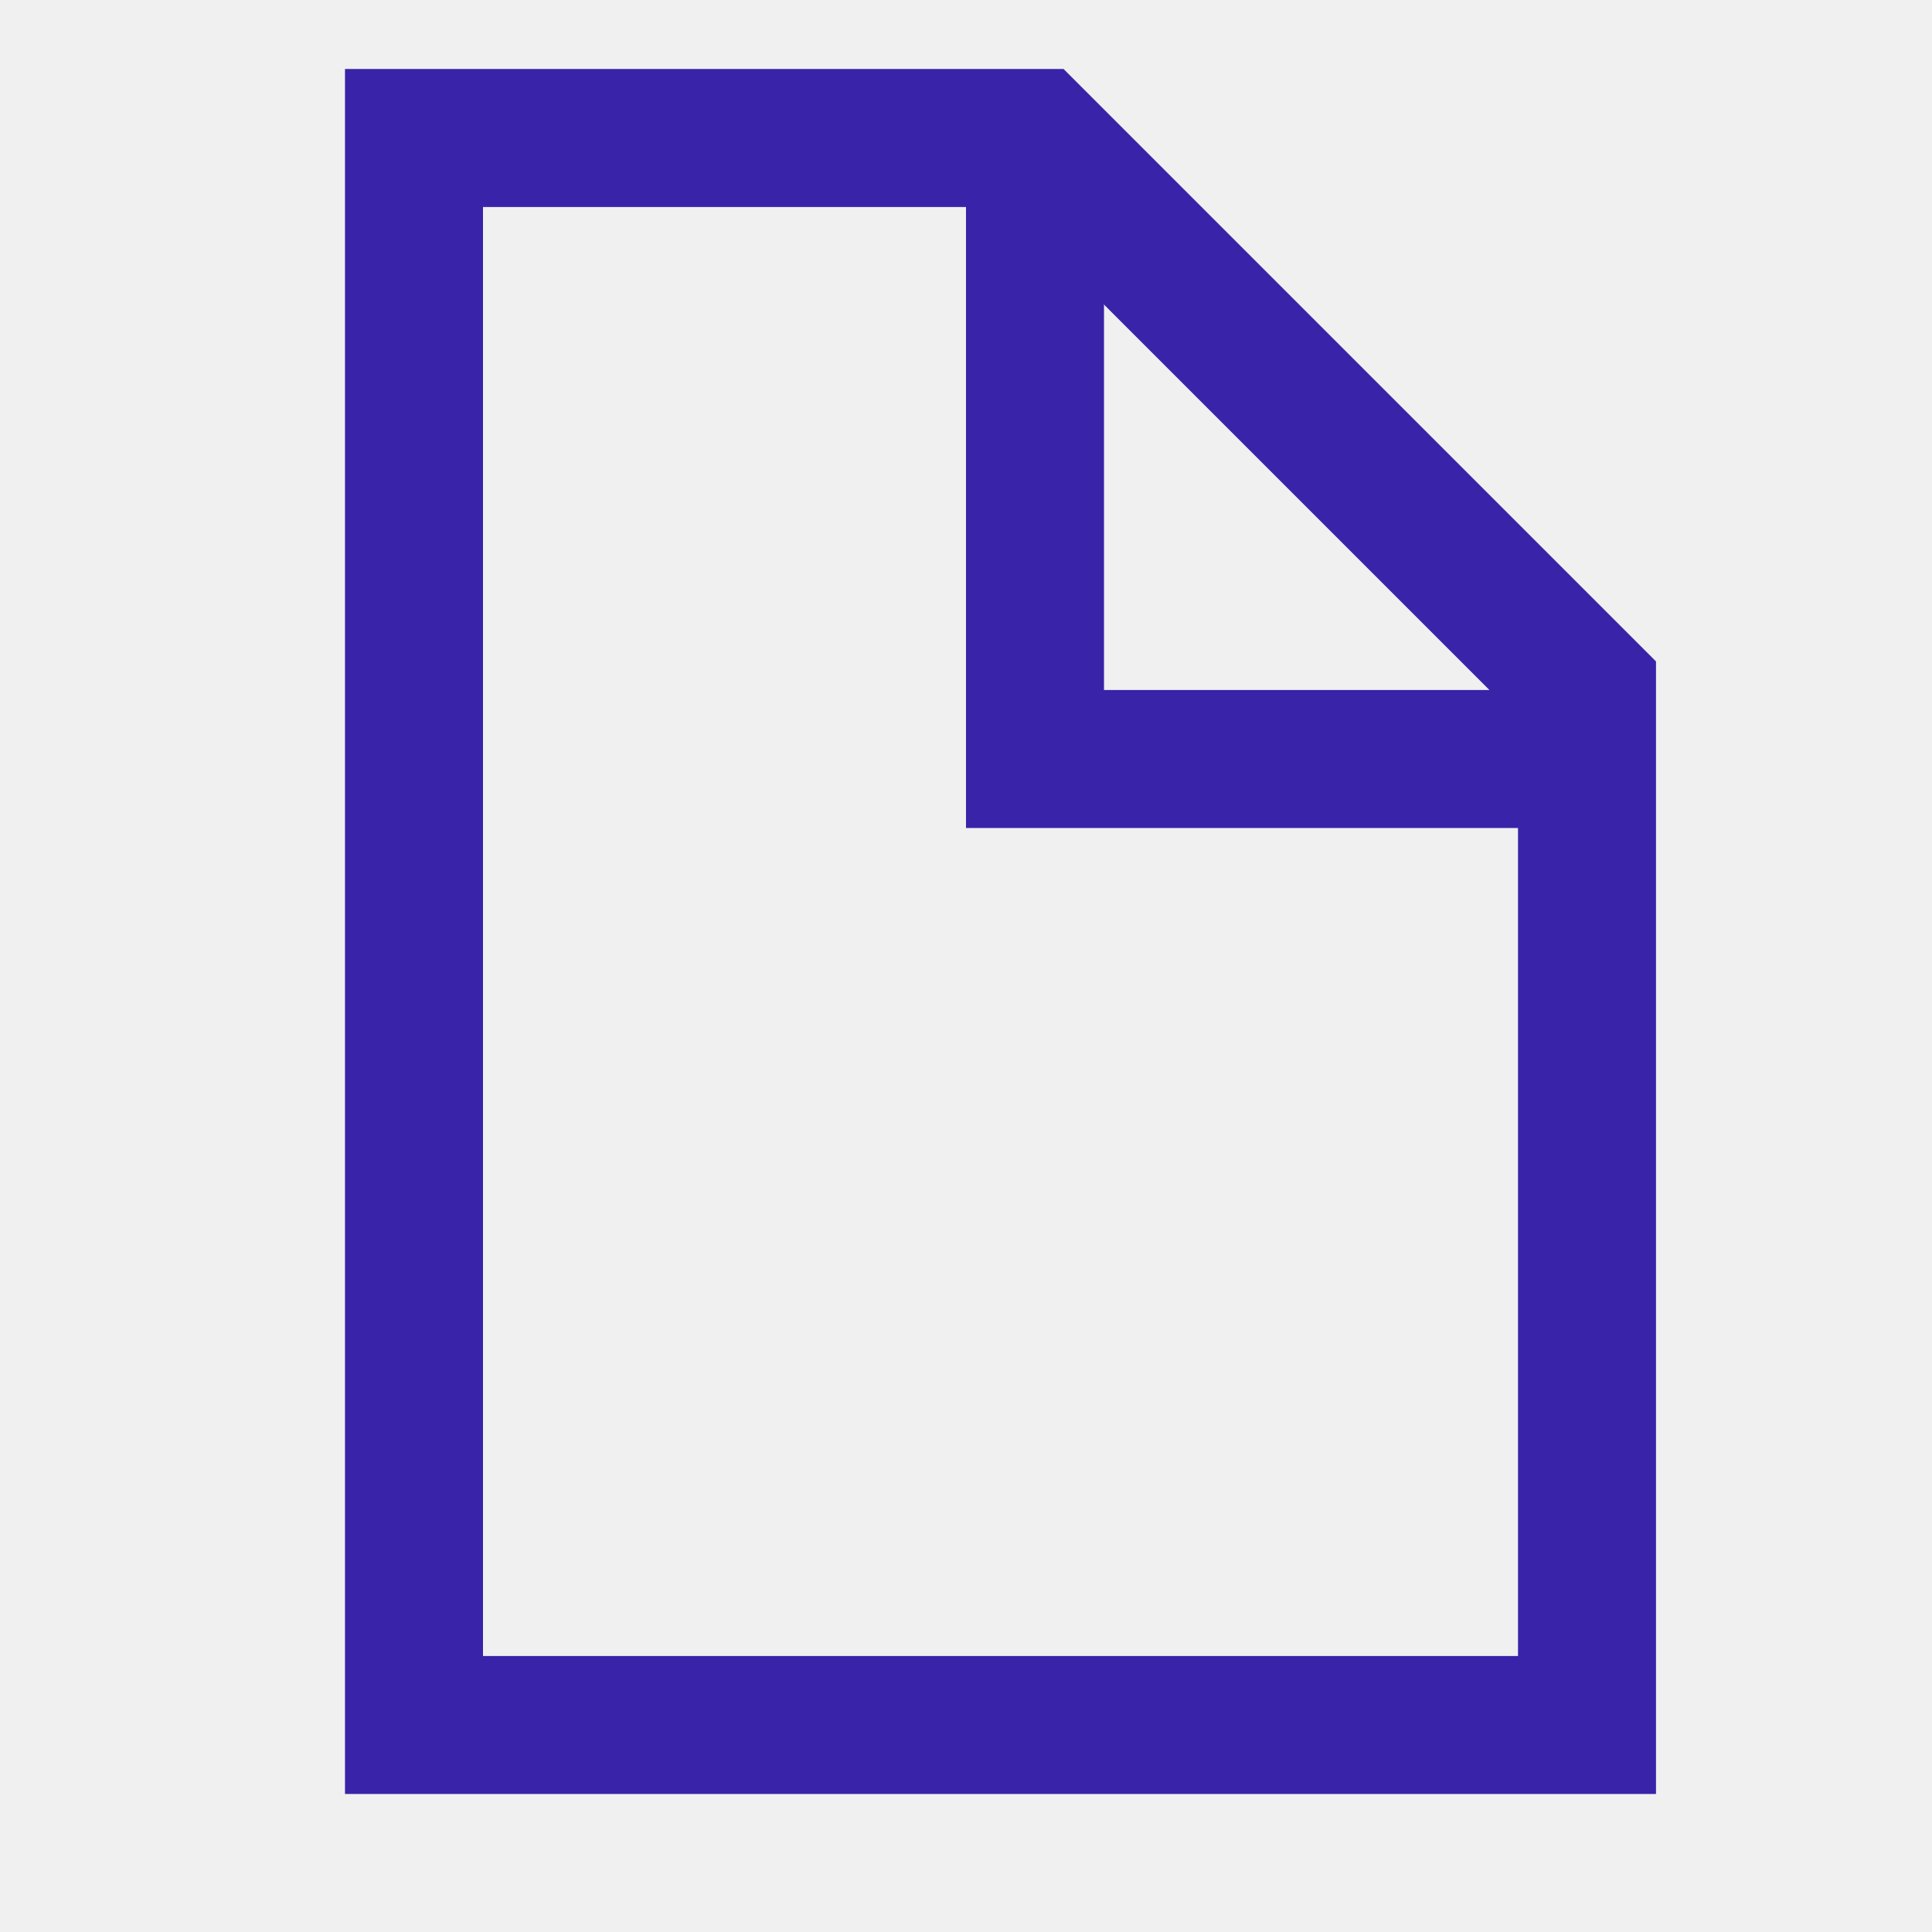
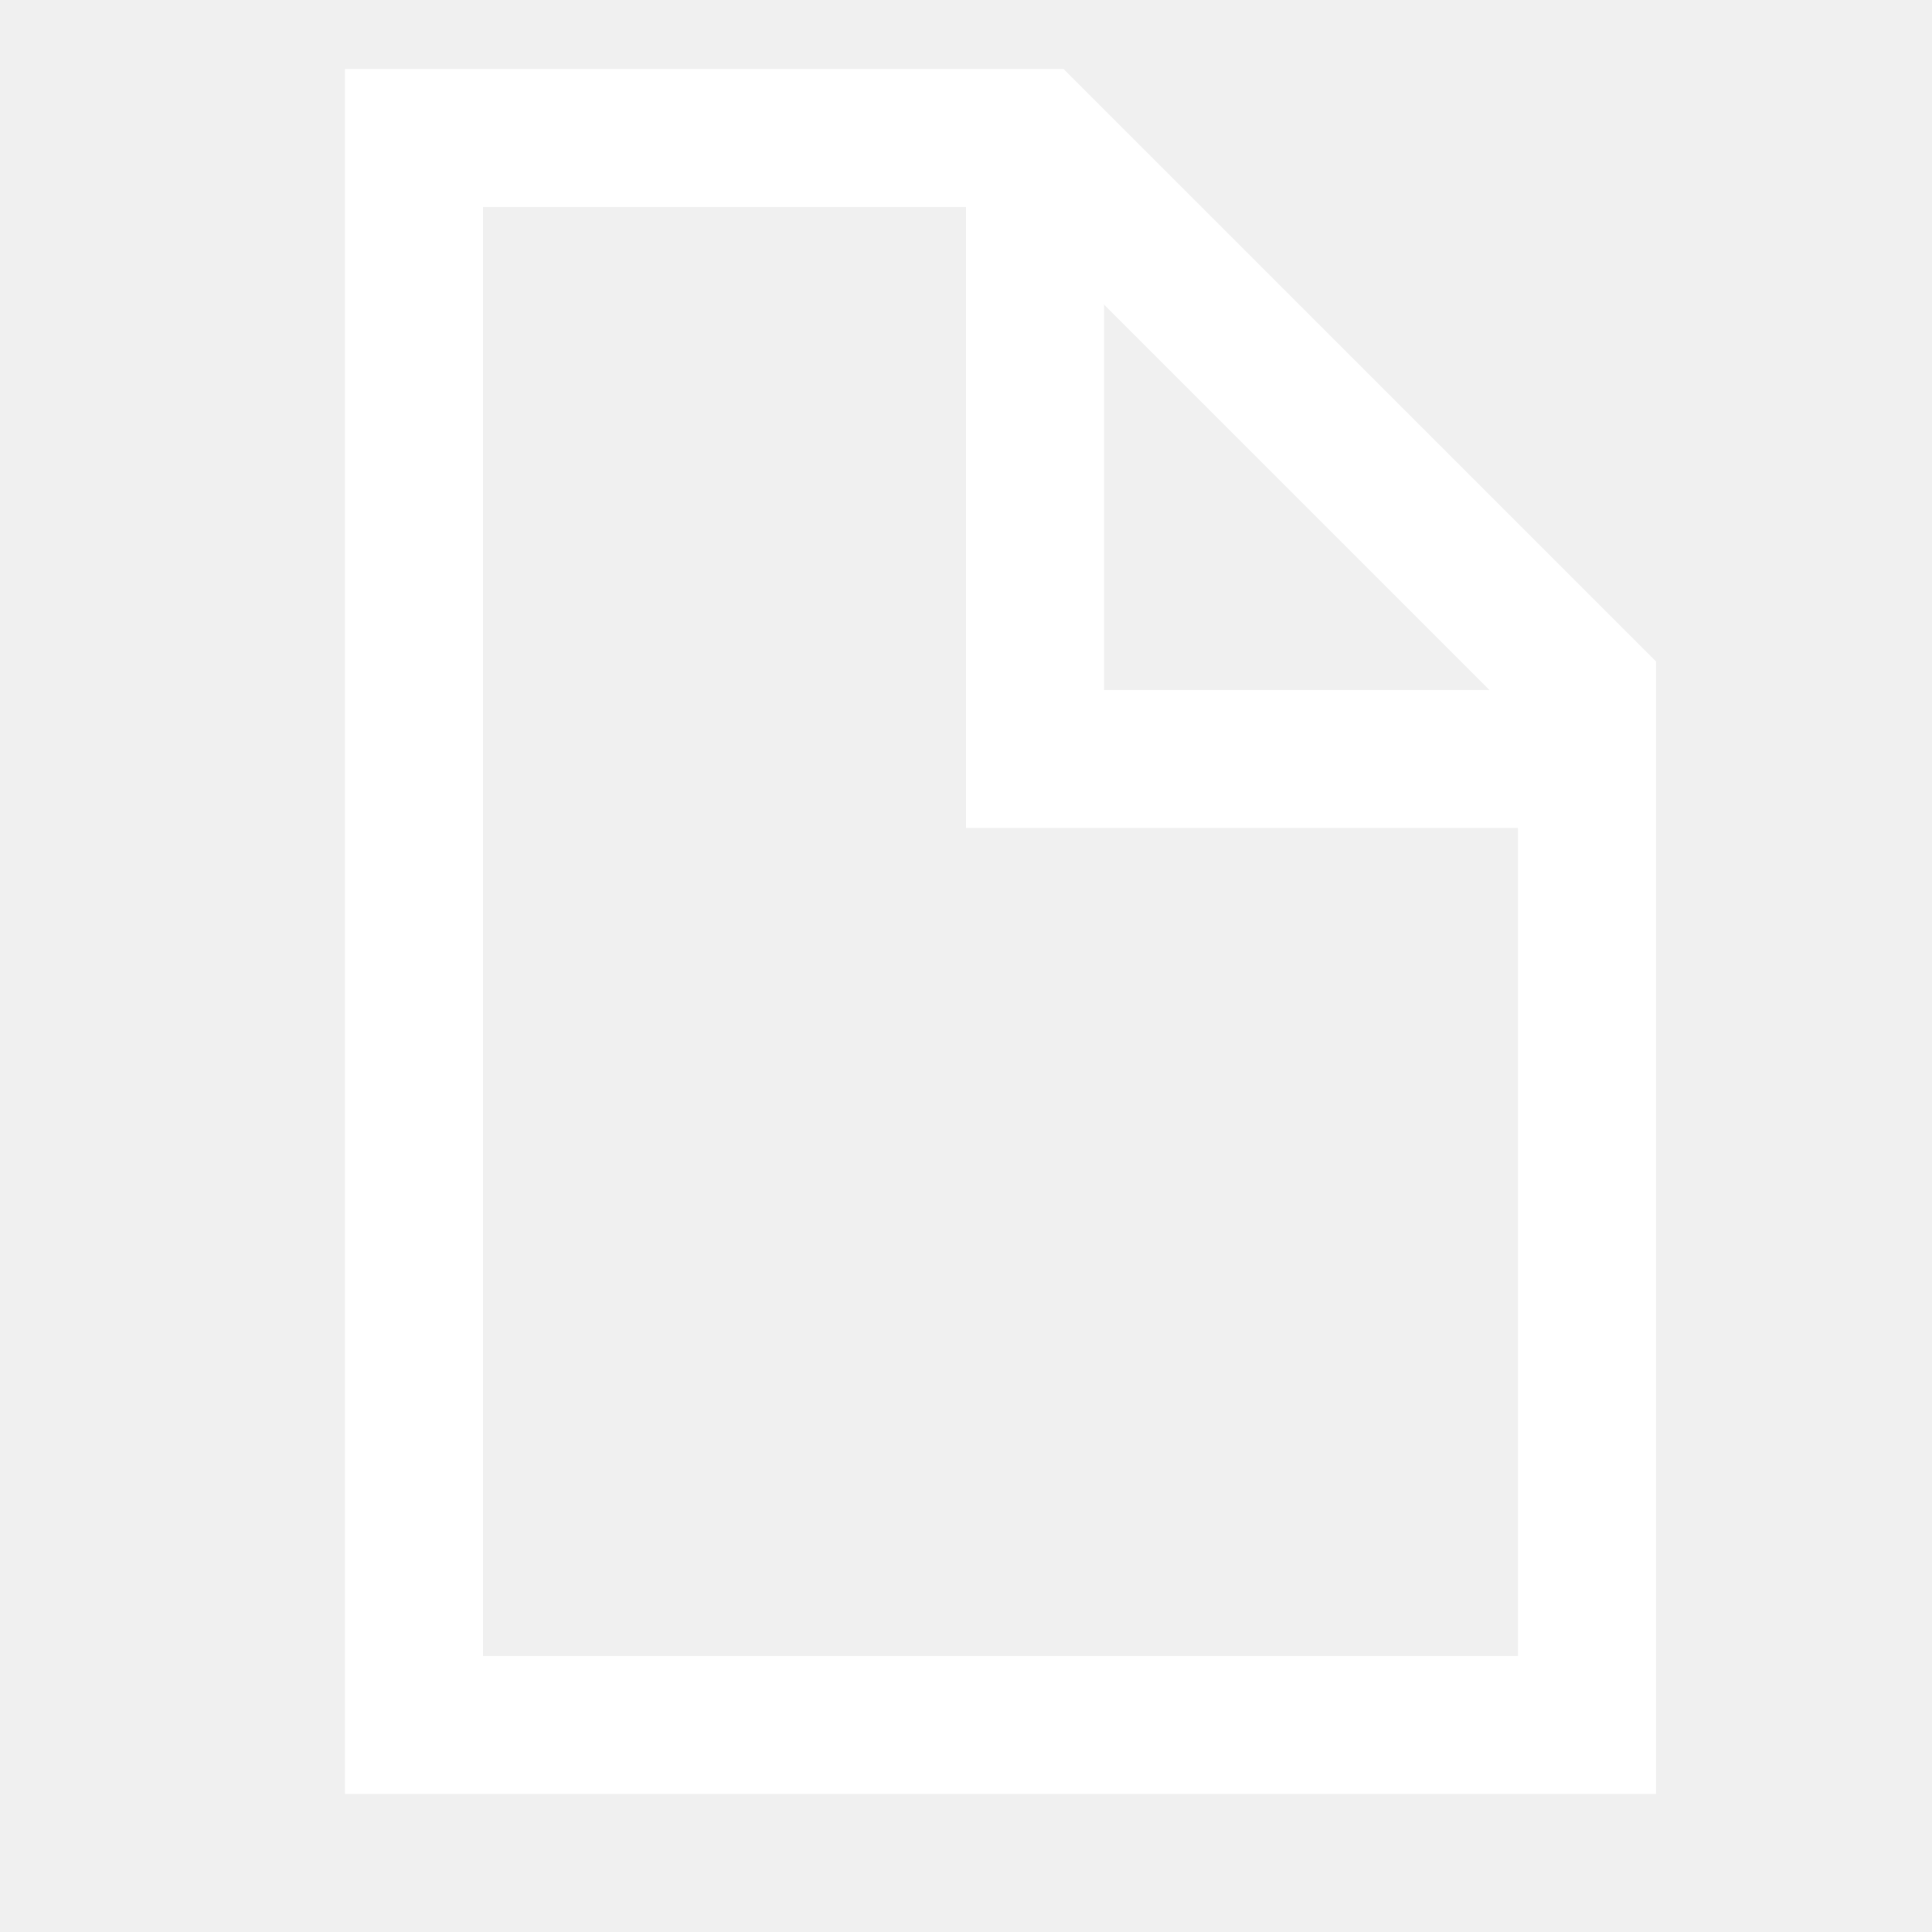
<svg xmlns="http://www.w3.org/2000/svg" viewBox="5 3 10 14" fill="none" height="8" width="8">
-   <path d="M6 4H10.5L14.5 8V15.5H6V4Z" stroke="rgb(57, 35, 169)" />
-   <path d="M10.5 4V8.5H14.5" stroke="rgb(57, 35, 169)" />
+   <path d="M6 4H10.5L14.5 8V15.5H6V4Z" stroke="#ffffff" />
+   <path d="M10.5 4V8.5H14.5" stroke="#ffffff" />
</svg>
